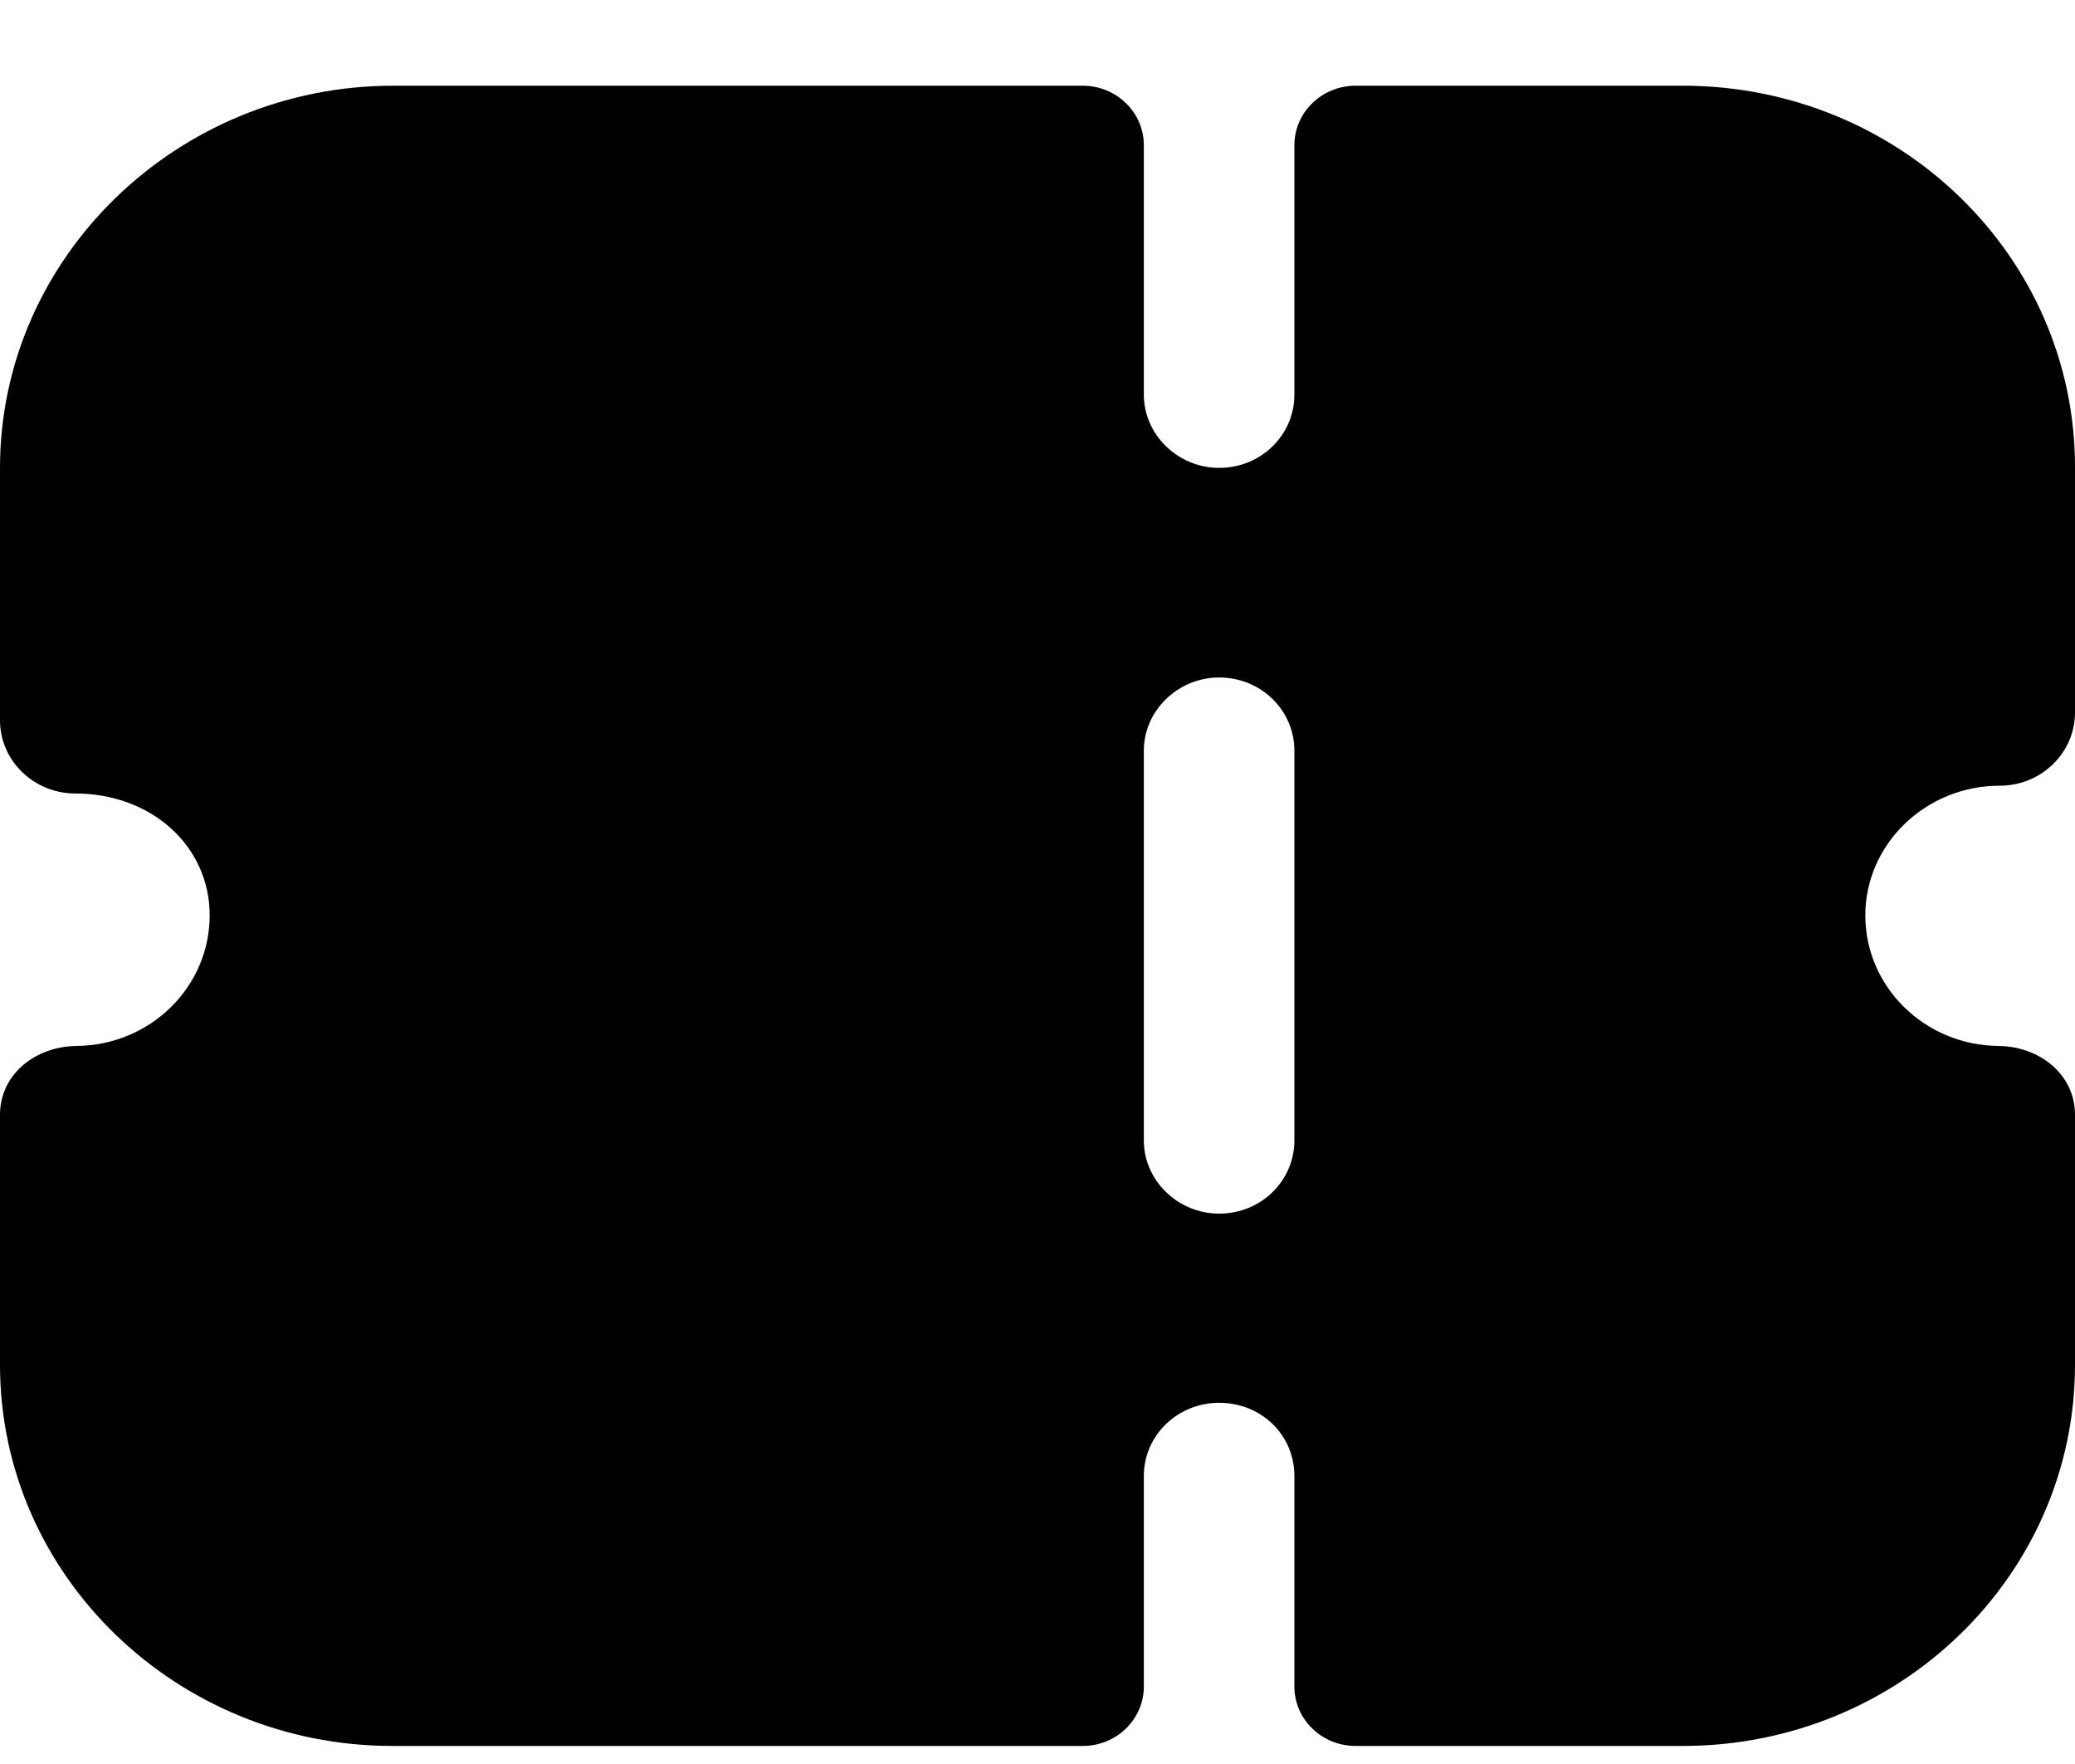
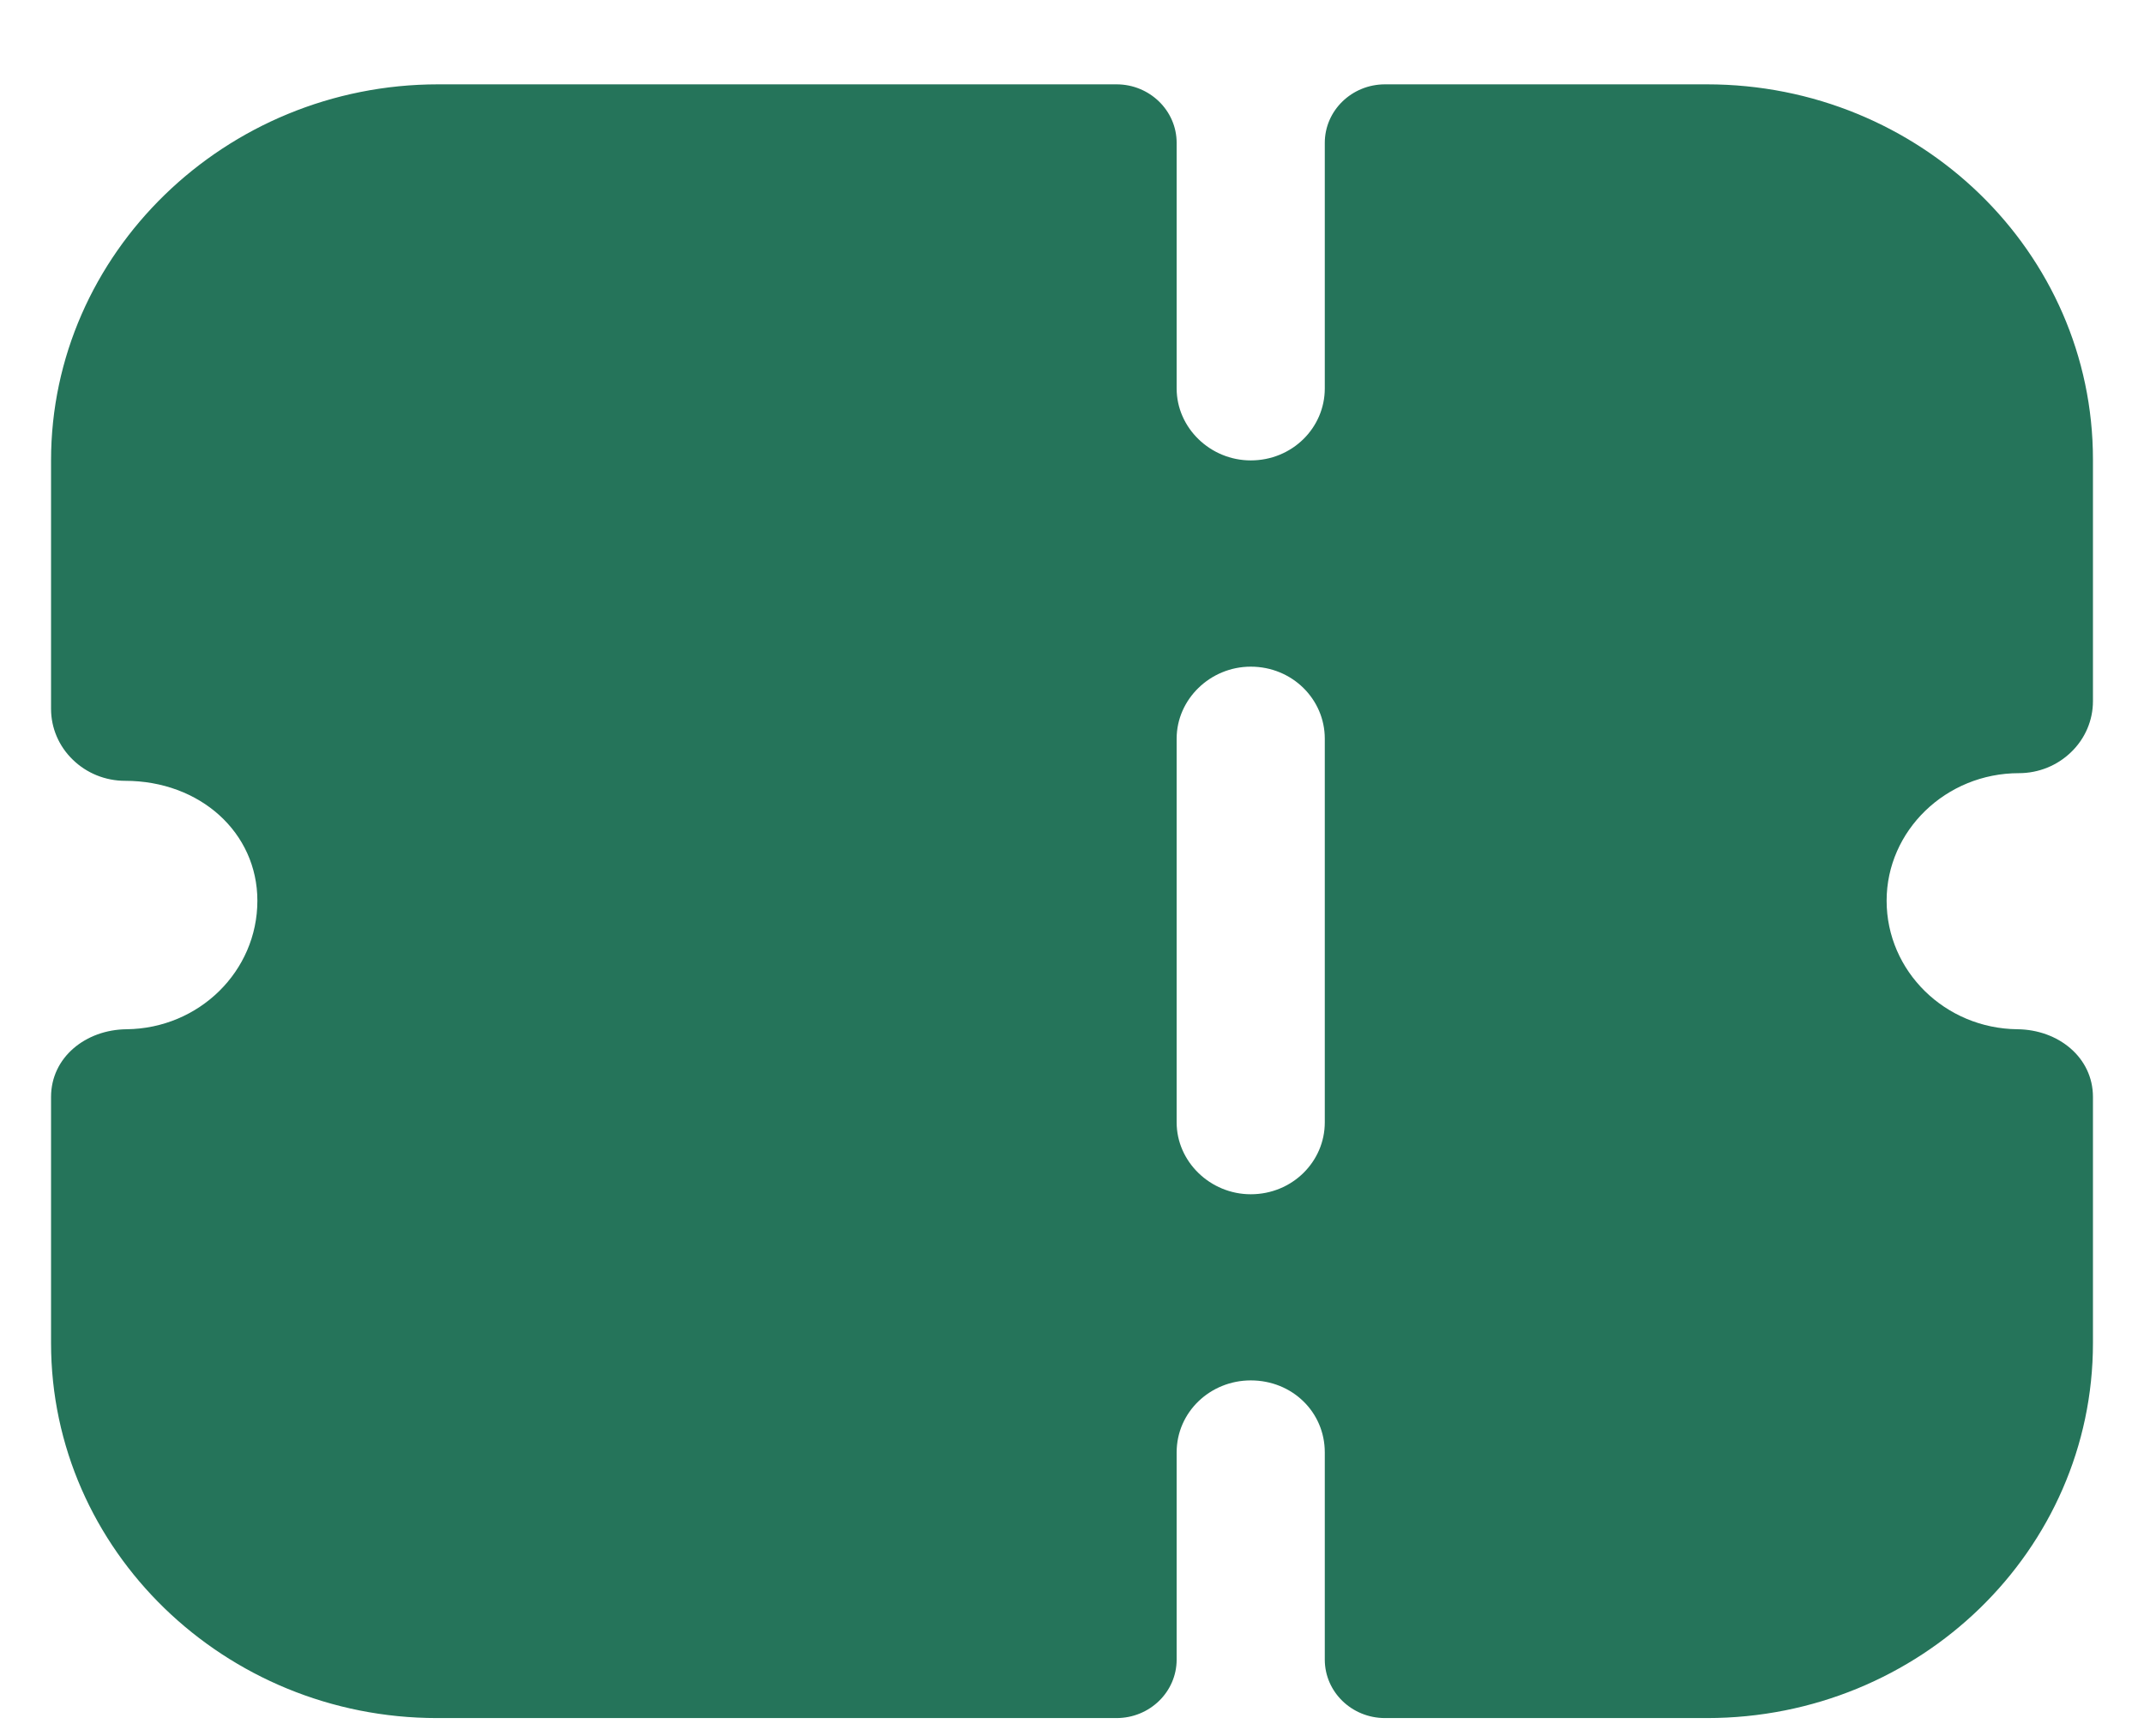
- <svg xmlns="http://www.w3.org/2000/svg" width="20" height="17" viewBox="0 0 20 17" fill="none">
-   <path fill-rule="evenodd" clip-rule="evenodd" d="M19.787 7.365C19.652 7.497 19.468 7.572 19.275 7.572C18.559 7.572 17.979 8.136 17.979 8.821C17.979 9.512 18.552 10.073 19.261 10.08C19.66 10.084 20 10.355 20 10.743V13.153C20 15.181 18.308 16.826 16.219 16.826H13.066C12.74 16.826 12.476 16.57 12.476 16.253V14.224C12.476 13.829 12.157 13.519 11.751 13.519C11.354 13.519 11.025 13.829 11.025 14.224V16.253C11.025 16.57 10.761 16.826 10.436 16.826H3.781C1.702 16.826 0 15.182 0 13.153V10.743C0 10.355 0.339 10.084 0.739 10.08C1.449 10.073 2.021 9.512 2.021 8.821C2.021 8.154 1.46 7.647 0.725 7.647C0.532 7.647 0.348 7.572 0.213 7.44C0.077 7.309 0 7.13 0 6.942V4.509C0 2.483 1.706 0.826 3.791 0.826H10.436C10.761 0.826 11.025 1.083 11.025 1.399V3.804C11.025 4.19 11.354 4.509 11.751 4.509C12.157 4.509 12.476 4.19 12.476 3.804V1.399C12.476 1.083 12.74 0.826 13.066 0.826H16.219C18.308 0.826 20 2.47 20 4.5V6.867C20 7.055 19.923 7.234 19.787 7.365ZM11.751 11.696C12.157 11.696 12.476 11.377 12.476 10.992V7.234C12.476 6.848 12.157 6.529 11.751 6.529C11.354 6.529 11.025 6.848 11.025 7.234V10.992C11.025 11.377 11.354 11.696 11.751 11.696Z" fill="black" />
+ <svg xmlns="http://www.w3.org/2000/svg" width="21" height="17" viewBox="0 0 21 17" fill="none">
+   <path fill-rule="evenodd" clip-rule="evenodd" d="M20.287 7.365C20.152 7.497 19.968 7.572 19.775 7.572C19.059 7.572 18.479 8.136 18.479 8.821C18.479 9.512 19.052 10.073 19.761 10.08C20.16 10.084 20.5 10.355 20.5 10.743V13.153C20.5 15.181 18.808 16.826 16.719 16.826H13.566C13.24 16.826 12.976 16.57 12.976 16.253V14.224C12.976 13.829 12.657 13.519 12.251 13.519C11.854 13.519 11.525 13.829 11.525 14.224V16.253C11.525 16.57 11.261 16.826 10.936 16.826H4.281C2.202 16.826 0.5 15.182 0.5 13.153V10.743C0.5 10.355 0.839 10.084 1.239 10.08C1.949 10.073 2.521 9.512 2.521 8.821C2.521 8.154 1.96 7.647 1.225 7.647C1.032 7.647 0.848 7.572 0.713 7.44C0.577 7.309 0.5 7.13 0.5 6.942V4.509C0.5 2.483 2.206 0.826 4.291 0.826H10.936C11.261 0.826 11.525 1.083 11.525 1.399V3.804C11.525 4.19 11.854 4.509 12.251 4.509C12.657 4.509 12.976 4.19 12.976 3.804V1.399C12.976 1.083 13.24 0.826 13.566 0.826H16.719C18.808 0.826 20.5 2.47 20.5 4.5V6.867C20.5 7.055 20.423 7.234 20.287 7.365ZM12.251 11.696C12.657 11.696 12.976 11.377 12.976 10.992V7.234C12.976 6.848 12.657 6.529 12.251 6.529C11.854 6.529 11.525 6.848 11.525 7.234V10.992C11.525 11.377 11.854 11.696 12.251 11.696Z" fill="#25745A" />
</svg>
